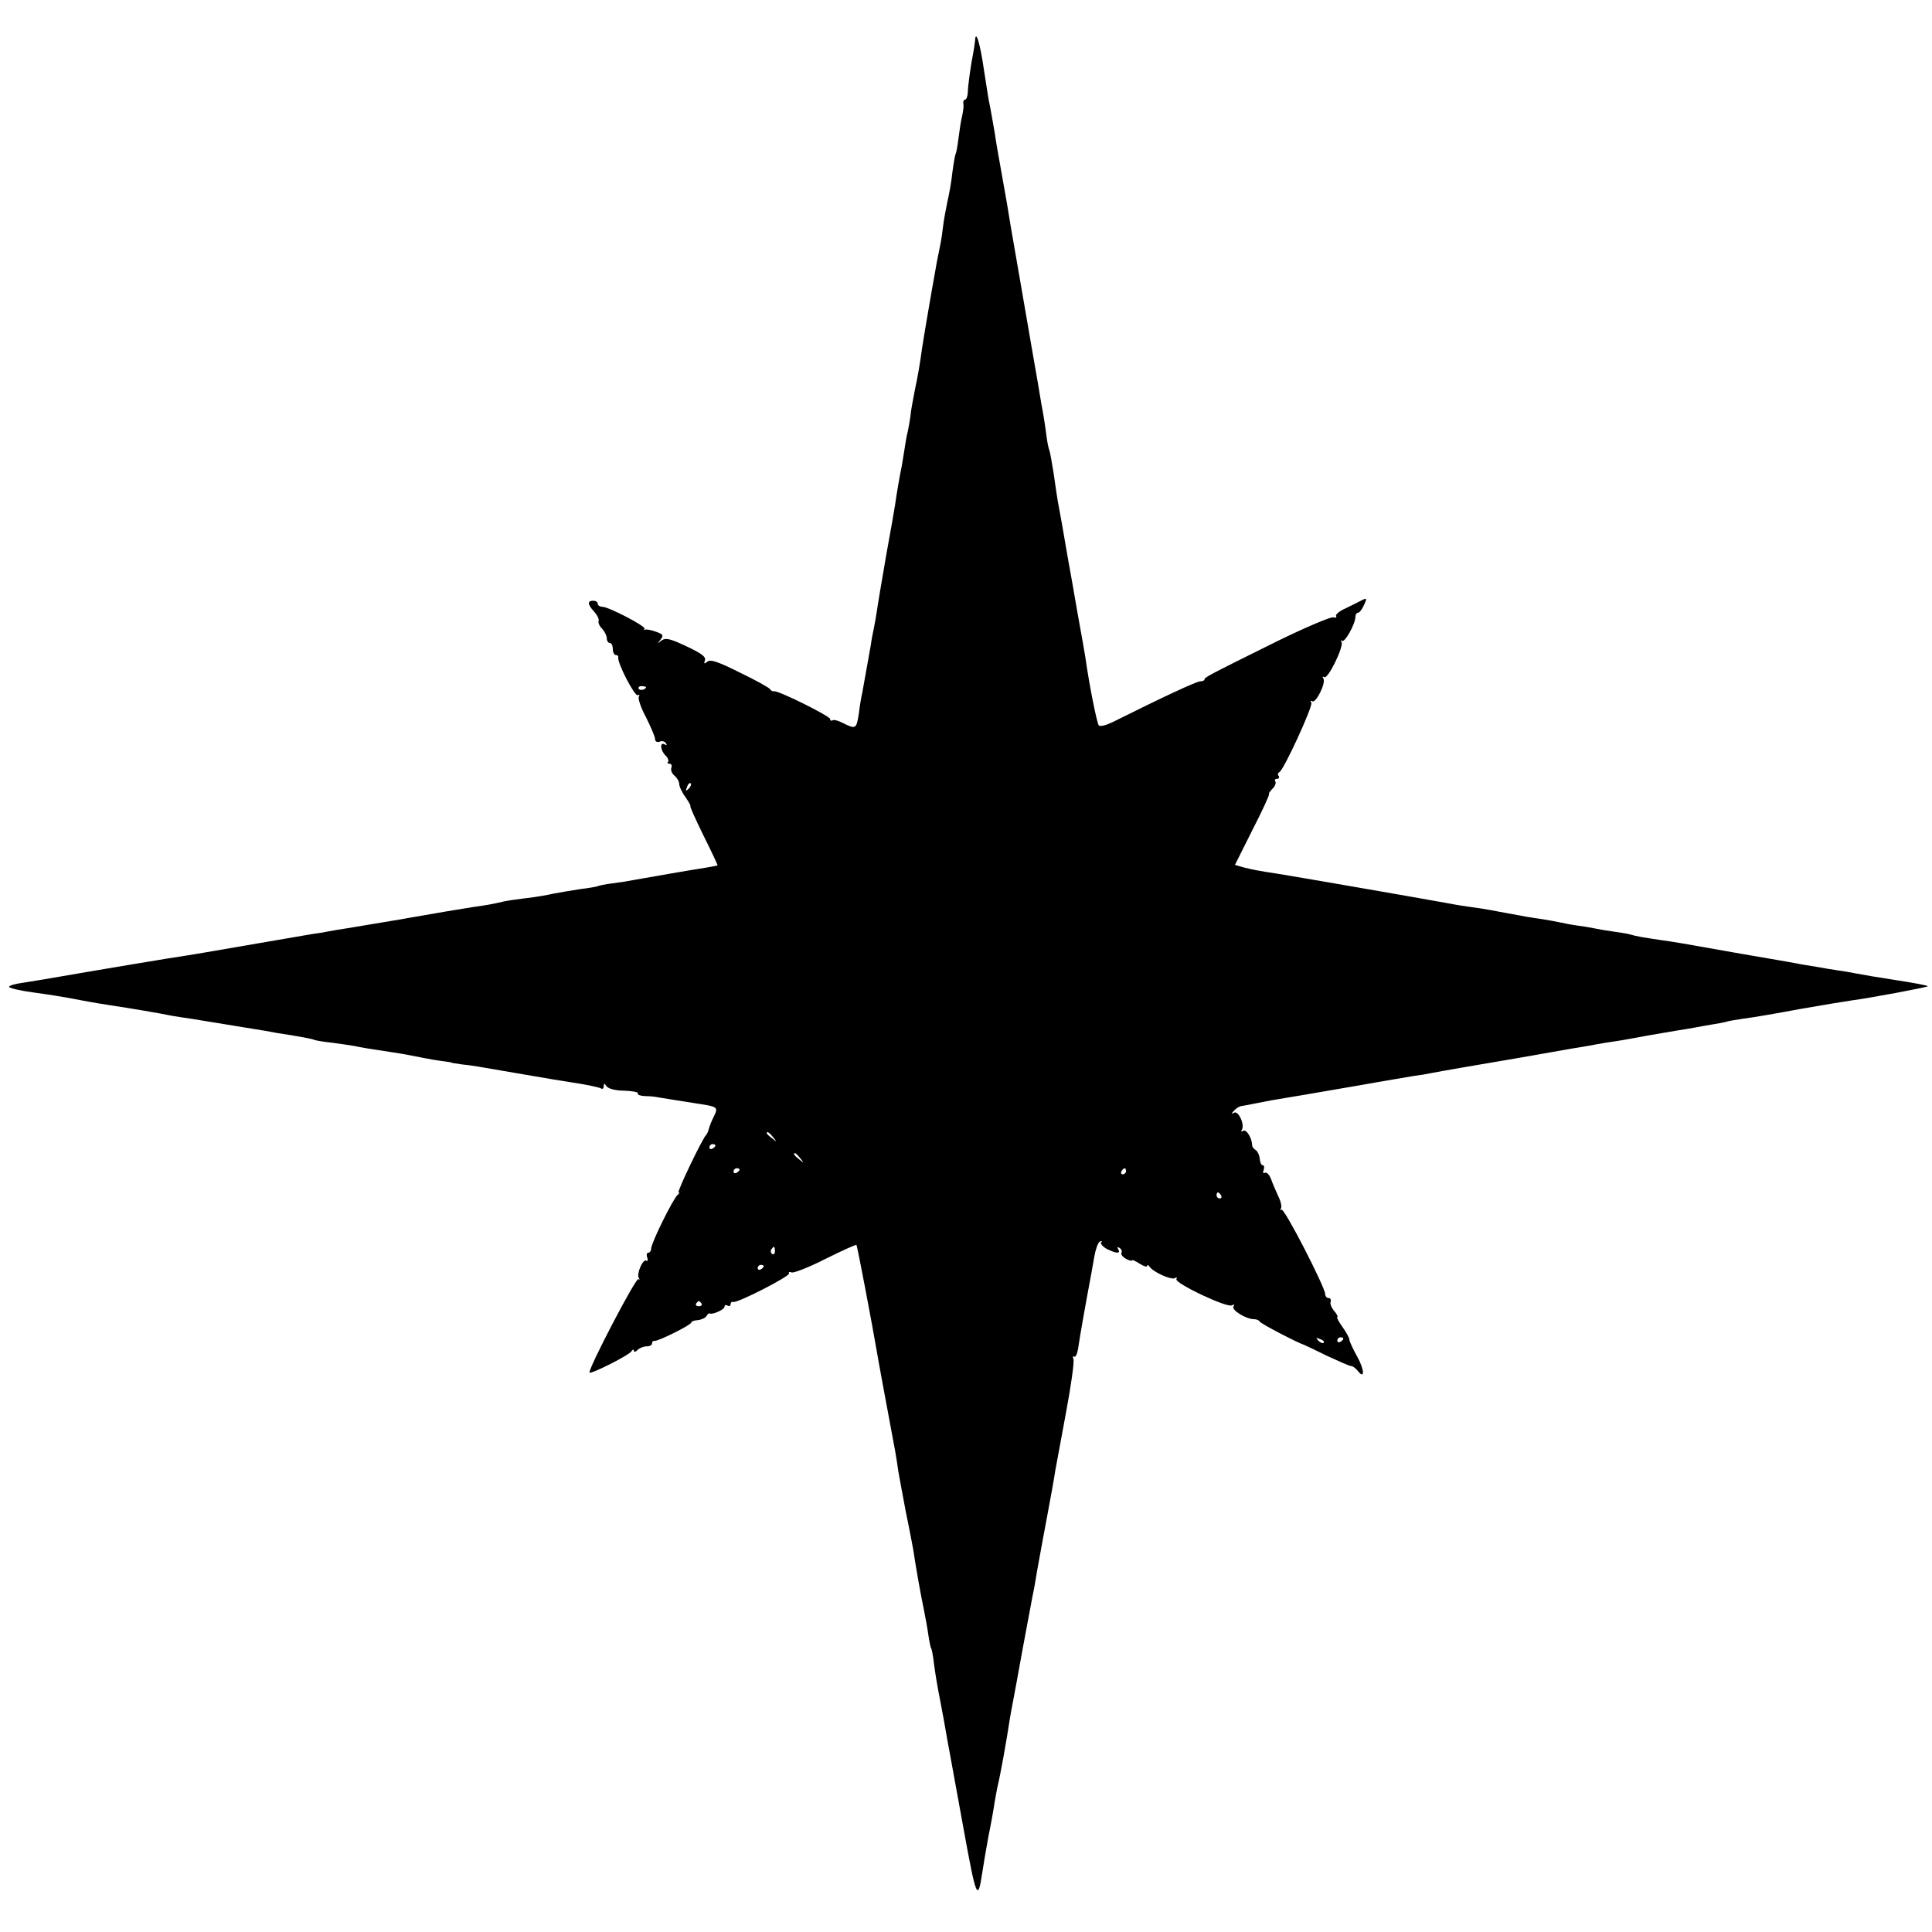
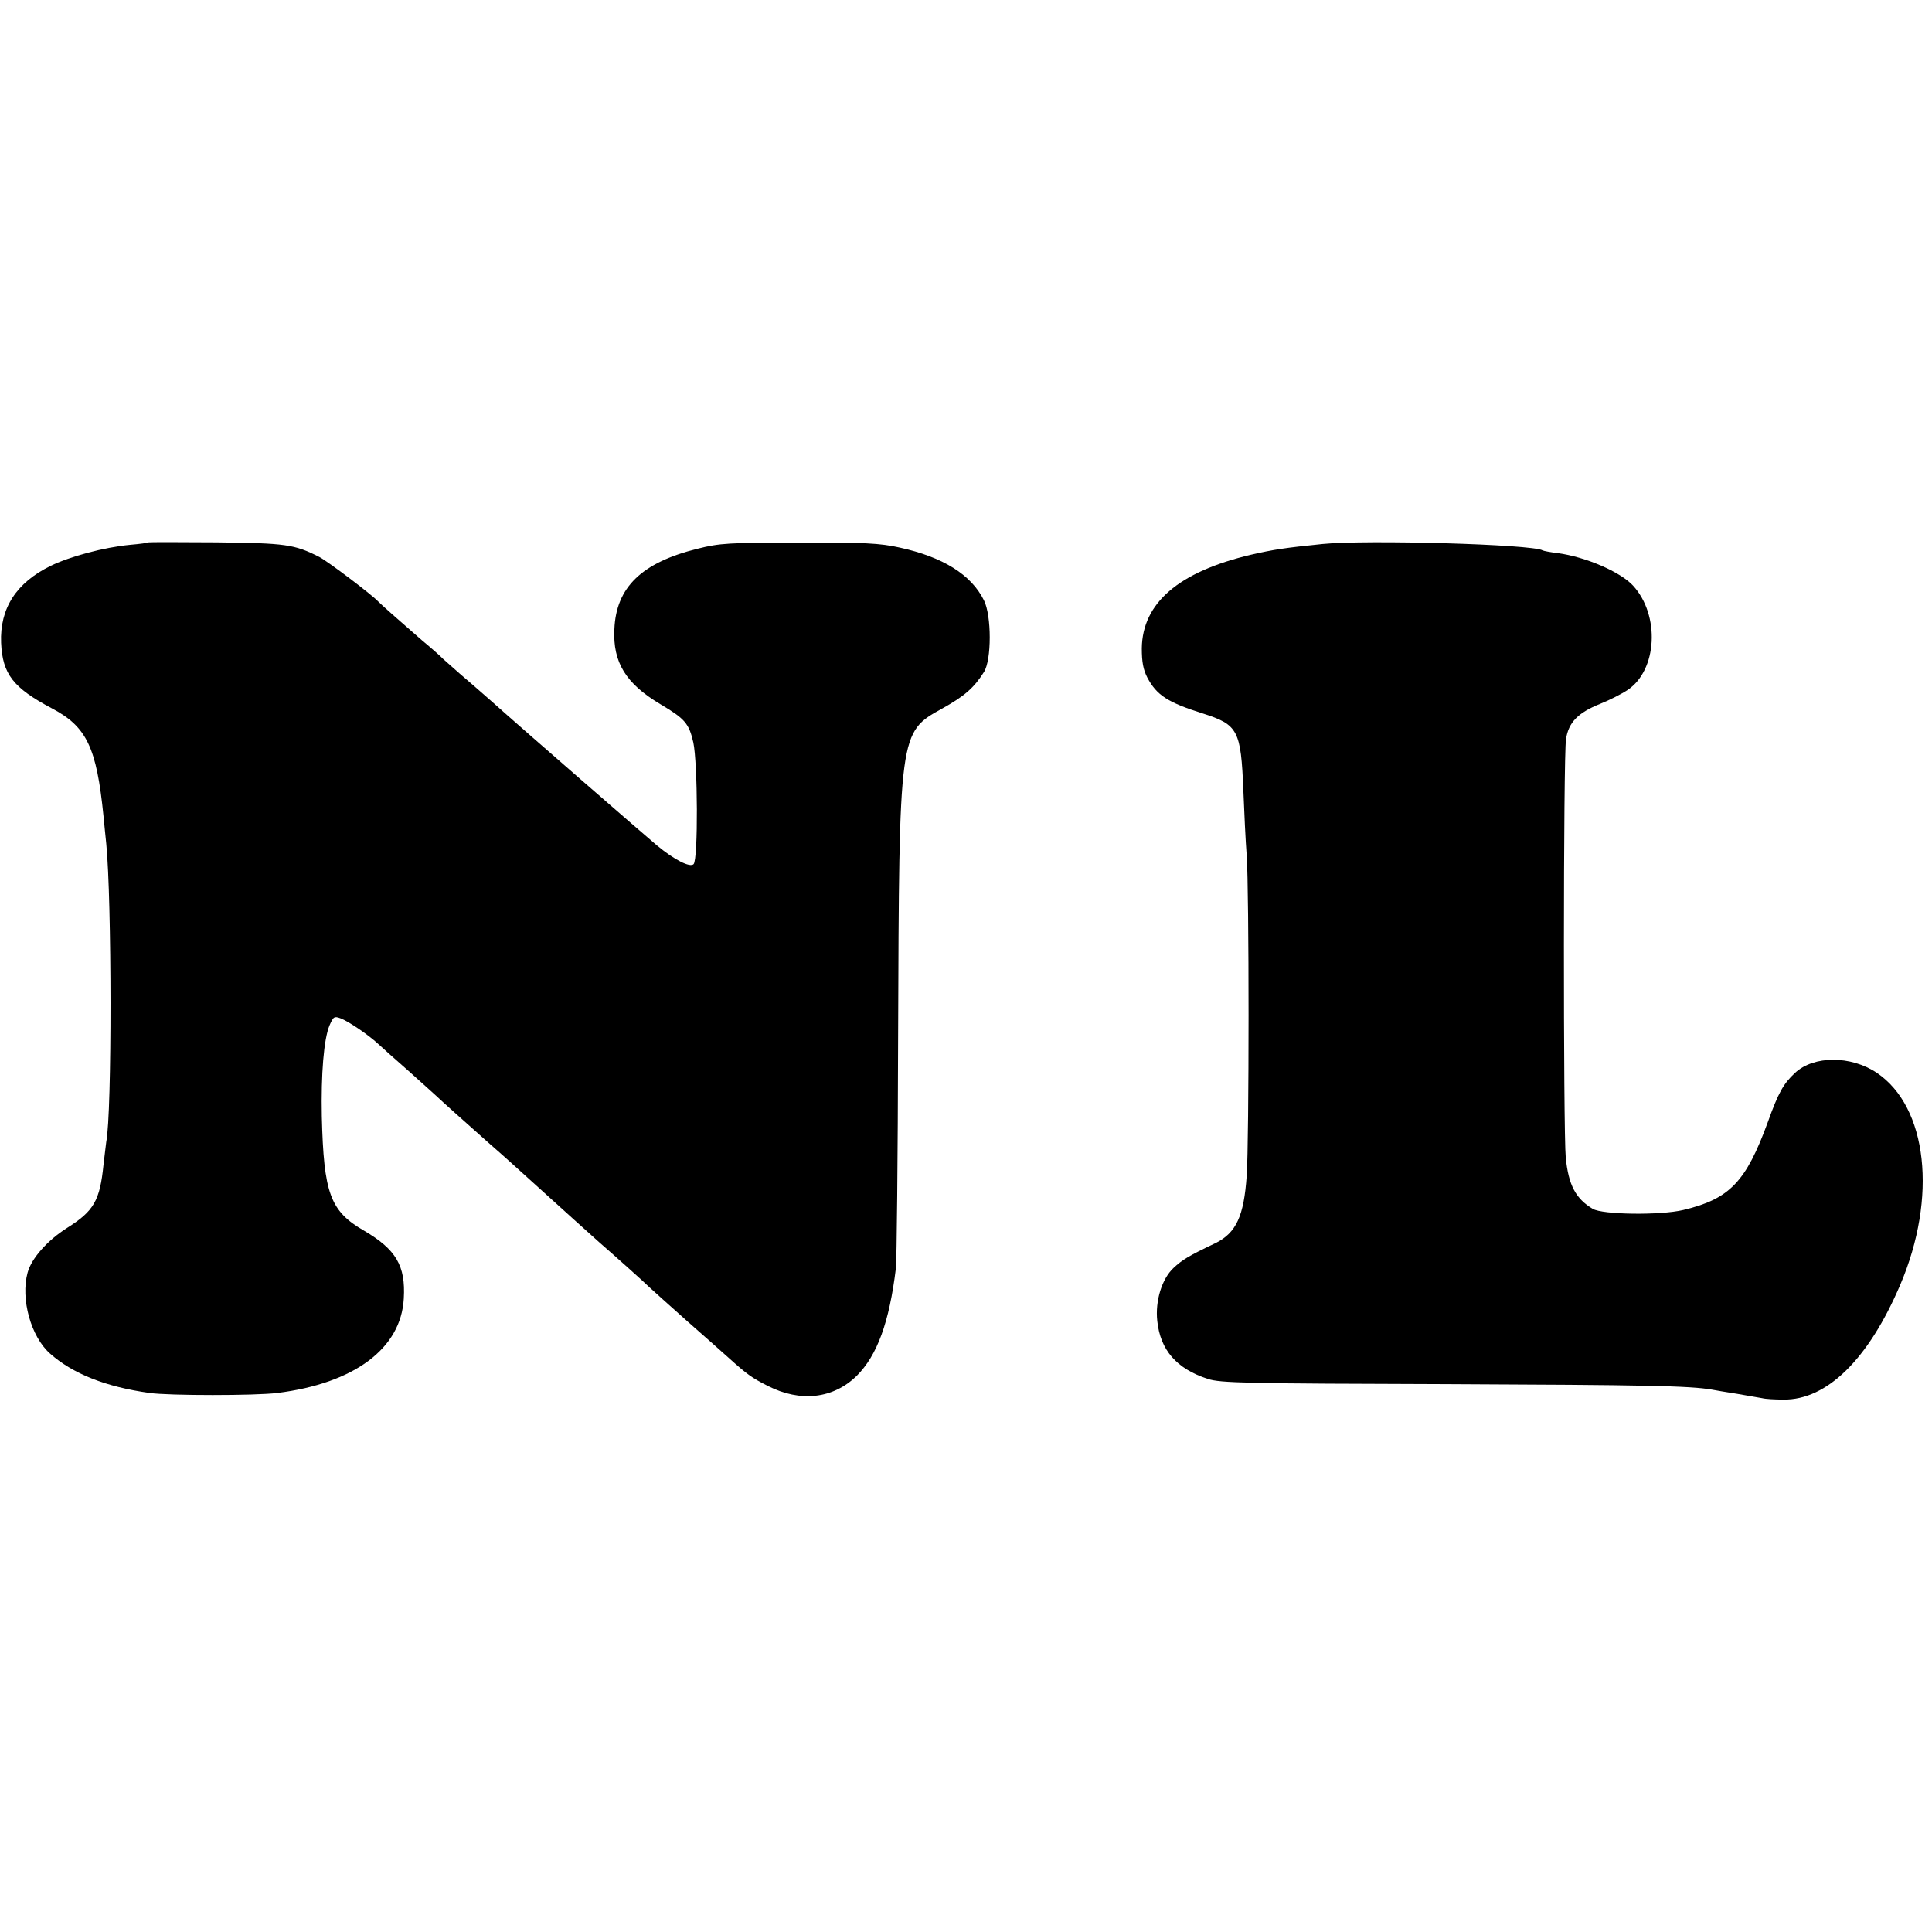
- <svg xmlns="http://www.w3.org/2000/svg" version="1.0" width="640pt" height="640pt" viewBox="0 0 640 640" preserveAspectRatio="xMidYMid meet">
-   <g transform="translate(0,640) scale(0.1,-0.1)" fill="#000000" stroke="none">
-     <path d="M3230 6265 c-1 -11 -4 -29 -6 -40 -7 -34 -18 -109 -18 -132 -1 -13 -5 -23 -9 -23 -4 0 -7 -6 -6 -12 2 -7 0 -26 -4 -43 -4 -16 -9 -50 -12 -74 -3 -24 -7 -47 -9 -50 -2 -3 -7 -31 -11 -61 -3 -30 -11 -75 -17 -100 -5 -25 -12 -61 -14 -80 -2 -19 -6 -46 -9 -60 -10 -48 -15 -75 -19 -100 -3 -14 -12 -68 -21 -120 -9 -52 -18 -106 -20 -120 -8 -58 -14 -93 -25 -145 -6 -31 -13 -68 -14 -83 -2 -15 -6 -38 -9 -52 -4 -14 -8 -41 -11 -60 -3 -19 -7 -44 -9 -55 -5 -22 -17 -91 -22 -128 -2 -12 -15 -89 -30 -170 -14 -82 -28 -163 -30 -180 -3 -18 -7 -43 -10 -57 -3 -14 -8 -38 -10 -55 -11 -61 -25 -141 -29 -162 -3 -11 -8 -42 -11 -67 -8 -51 -10 -52 -51 -32 -15 8 -31 13 -36 10 -4 -3 -8 -1 -8 4 0 10 -174 96 -186 92 -4 -1 -10 2 -13 7 -3 5 -48 30 -100 55 -72 36 -98 45 -108 36 -10 -8 -12 -7 -8 4 5 12 -12 24 -61 47 -55 26 -69 29 -83 19 -14 -11 -14 -11 -3 3 11 15 9 18 -17 27 -16 6 -32 8 -35 6 -3 -2 -4 -1 -1 3 6 8 -119 73 -140 73 -8 0 -15 5 -15 10 0 6 -7 10 -15 10 -20 0 -19 -12 3 -36 10 -11 17 -24 15 -31 -2 -6 3 -18 12 -26 8 -9 15 -23 15 -31 0 -9 5 -16 10 -16 6 0 10 -9 10 -20 0 -11 5 -20 10 -20 6 0 9 -3 8 -7 -4 -18 55 -132 65 -126 5 3 7 1 3 -5 -3 -6 7 -37 24 -68 16 -32 30 -65 30 -72 0 -8 6 -12 15 -9 8 4 17 1 21 -5 4 -7 3 -8 -4 -4 -17 10 -15 -20 3 -37 8 -8 11 -17 8 -21 -4 -3 -1 -6 5 -6 6 0 9 -6 6 -13 -3 -8 2 -20 11 -27 8 -7 15 -19 15 -27 0 -8 9 -28 21 -44 11 -16 18 -29 16 -29 -3 0 17 -44 43 -97 27 -54 48 -99 47 -100 -1 0 -18 -4 -37 -7 -34 -5 -191 -32 -240 -41 -14 -3 -45 -8 -70 -11 -25 -3 -48 -8 -51 -10 -3 -1 -28 -6 -55 -9 -27 -4 -67 -11 -89 -15 -22 -5 -62 -12 -90 -15 -27 -3 -61 -8 -75 -11 -42 -10 -63 -13 -105 -19 -22 -4 -76 -12 -120 -20 -44 -8 -96 -16 -115 -20 -19 -3 -60 -10 -90 -15 -30 -5 -71 -12 -90 -15 -19 -3 -46 -7 -60 -10 -14 -3 -38 -7 -55 -9 -28 -5 -280 -48 -355 -61 -19 -3 -46 -8 -60 -10 -43 -6 -271 -44 -479 -80 -13 -2 -44 -7 -68 -11 -23 -3 -43 -9 -43 -13 0 -4 37 -13 83 -19 45 -6 94 -14 110 -17 58 -11 84 -16 142 -25 67 -10 167 -27 205 -35 13 -2 42 -7 65 -10 38 -6 190 -31 245 -40 14 -3 54 -10 89 -15 36 -6 67 -12 70 -14 3 -2 30 -7 60 -10 30 -4 64 -9 75 -11 23 -5 59 -11 120 -20 46 -7 57 -9 106 -19 19 -4 49 -9 65 -11 17 -2 30 -4 30 -5 0 -1 16 -3 35 -6 39 -4 35 -4 210 -34 69 -12 136 -23 150 -25 48 -7 93 -16 102 -21 4 -3 8 1 8 8 0 10 2 10 9 0 5 -8 29 -15 59 -15 27 -1 48 -5 45 -9 -2 -5 8 -8 24 -9 15 0 35 -2 43 -4 19 -3 72 -12 125 -20 73 -11 75 -12 60 -43 -8 -15 -15 -34 -17 -42 -2 -8 -6 -17 -9 -20 -11 -9 -98 -190 -91 -190 4 0 2 -4 -3 -8 -14 -10 -88 -160 -88 -178 0 -8 -5 -14 -10 -14 -5 0 -6 -7 -3 -16 3 -8 2 -13 -3 -10 -11 7 -33 -43 -25 -57 4 -7 3 -8 -1 -4 -8 7 -169 -302 -162 -310 6 -5 132 58 139 71 4 6 8 7 8 1 0 -5 5 -4 12 3 7 7 20 12 30 12 10 0 18 4 18 10 0 5 3 9 8 8 11 -2 122 53 122 61 0 4 10 7 22 8 11 1 24 7 28 13 4 7 9 11 11 9 9 -5 49 13 49 22 0 6 5 7 10 4 6 -3 10 -1 10 4 0 6 4 10 9 8 14 -4 190 86 185 95 -3 4 1 6 8 3 7 -3 58 17 113 45 54 27 101 48 102 46 3 -3 53 -267 69 -361 4 -25 29 -159 59 -320 3 -16 8 -48 11 -70 4 -22 15 -83 25 -135 11 -52 21 -107 24 -122 9 -61 26 -156 35 -198 5 -25 12 -62 15 -84 3 -21 7 -41 9 -45 3 -4 7 -27 10 -53 3 -25 12 -79 20 -119 8 -41 17 -90 20 -109 3 -19 8 -44 10 -55 2 -11 23 -127 47 -258 43 -237 48 -249 63 -150 3 21 12 74 20 118 9 44 18 94 20 110 3 17 7 41 10 55 10 39 32 164 41 225 3 17 7 41 10 55 3 14 18 97 34 185 17 88 32 174 36 190 3 17 8 45 11 64 3 18 8 43 10 55 3 18 15 81 28 151 2 11 7 38 11 60 4 22 9 51 11 65 3 14 18 99 35 189 17 90 28 170 25 178 -3 8 -2 12 3 9 5 -3 11 13 14 37 5 35 22 131 41 232 2 11 7 39 11 62 4 24 12 46 18 50 7 3 9 3 5 -2 -4 -4 4 -14 18 -22 32 -16 48 -17 38 -1 -4 7 -3 8 5 4 6 -4 9 -11 6 -16 -3 -5 4 -14 15 -20 11 -6 20 -8 20 -5 0 3 11 -2 25 -11 14 -9 25 -12 25 -8 0 5 4 4 8 -2 12 -18 72 -45 84 -38 6 4 8 3 5 -3 -8 -13 169 -97 184 -87 8 4 9 3 5 -4 -7 -12 42 -42 68 -42 8 0 16 -3 18 -7 2 -7 130 -73 148 -78 3 -1 37 -17 75 -36 39 -18 75 -34 80 -34 6 0 15 -7 22 -15 24 -32 24 1 -1 46 -14 25 -26 51 -26 56 0 6 -10 24 -22 41 -13 18 -21 33 -18 34 3 1 -2 11 -11 21 -8 10 -14 23 -11 30 2 7 -1 12 -7 12 -6 0 -11 6 -11 13 -1 24 -136 287 -145 280 -4 -4 -5 -3 -2 3 4 6 0 24 -8 40 -7 16 -19 42 -24 57 -6 16 -15 25 -21 22 -6 -3 -7 1 -4 9 3 9 2 16 -3 16 -5 0 -9 10 -10 22 -1 11 -7 24 -13 28 -7 4 -12 11 -12 16 -1 25 -19 54 -30 48 -6 -4 -8 -3 -4 4 10 17 -12 64 -26 56 -10 -5 -10 -4 -1 6 7 8 18 15 25 16 7 1 29 5 48 9 39 8 61 12 105 19 36 6 49 8 240 41 83 15 164 28 180 31 17 2 41 6 55 9 24 5 175 31 235 41 17 3 66 11 110 19 44 8 97 17 119 21 21 3 48 8 60 10 11 2 37 7 56 10 48 7 66 10 135 23 33 6 77 13 99 17 21 3 48 8 60 10 11 2 37 7 56 10 19 3 41 7 48 9 7 3 34 7 60 11 26 3 108 17 182 31 74 13 153 26 174 29 55 7 249 43 252 47 2 2 -45 11 -104 20 -59 9 -118 19 -132 22 -14 3 -43 8 -65 11 -22 3 -49 8 -60 10 -11 2 -36 6 -55 9 -19 4 -111 20 -205 36 -209 37 -208 37 -264 45 -60 9 -79 12 -99 18 -9 3 -35 7 -57 10 -22 3 -51 8 -65 11 -14 3 -38 7 -55 9 -16 2 -41 7 -55 10 -14 3 -41 8 -60 11 -37 5 -60 9 -150 26 -30 6 -68 12 -85 14 -16 2 -55 8 -85 14 -82 15 -520 91 -560 97 -61 9 -84 14 -112 21 l-27 8 59 118 c33 64 57 117 54 117 -3 0 2 7 10 16 9 8 14 20 11 25 -4 5 -1 9 5 9 6 0 9 4 6 9 -4 5 -3 11 2 13 14 6 112 219 106 230 -4 6 -3 8 3 5 12 -8 46 61 37 75 -4 6 -3 8 3 5 12 -8 65 101 57 116 -4 7 -3 8 1 4 9 -8 45 56 45 80 0 7 4 13 8 13 5 0 14 11 20 25 11 23 10 25 -6 17 -9 -5 -34 -17 -54 -27 -21 -9 -35 -21 -32 -26 3 -5 -1 -6 -9 -4 -7 3 -92 -33 -188 -80 -230 -114 -239 -119 -239 -126 0 -3 -6 -6 -14 -6 -12 0 -124 -52 -290 -135 -21 -10 -42 -16 -46 -11 -6 6 -31 129 -45 228 -3 20 -8 46 -26 147 -13 76 -15 87 -34 193 -15 89 -22 127 -31 175 -2 14 -9 56 -14 94 -6 37 -12 71 -14 75 -2 3 -7 26 -10 51 -3 25 -10 70 -16 100 -5 30 -18 109 -30 175 -37 213 -60 349 -71 410 -5 33 -12 71 -14 85 -33 184 -36 203 -39 225 -3 17 -17 99 -21 115 -1 3 -7 46 -15 95 -13 91 -28 140 -30 100z m-1090 -2141 c0 -8 -19 -13 -24 -6 -3 5 1 9 9 9 8 0 15 -2 15 -3z m141 -337 c-10 -9 -11 -8 -5 6 3 10 9 15 12 12 3 -3 0 -11 -7 -18z m280 -1154 c13 -16 12 -17 -3 -4 -10 7 -18 15 -18 17 0 8 8 3 21 -13z m-191 -27 c0 -3 -4 -8 -10 -11 -5 -3 -10 -1 -10 4 0 6 5 11 10 11 6 0 10 -2 10 -4z m281 -43 c13 -16 12 -17 -3 -4 -17 13 -22 21 -14 21 2 0 10 -8 17 -17z m-201 -37 c0 -3 -4 -8 -10 -11 -5 -3 -10 -1 -10 4 0 6 5 11 10 11 6 0 10 -2 10 -4z m1280 -6 c0 -5 -5 -10 -11 -10 -5 0 -7 5 -4 10 3 6 8 10 11 10 2 0 4 -4 4 -10z m315 -80 c3 -5 1 -10 -4 -10 -6 0 -11 5 -11 10 0 6 2 10 4 10 3 0 8 -4 11 -10z m-1478 -185 c0 -8 -4 -12 -9 -9 -5 3 -6 10 -3 15 9 13 12 11 12 -6z m-37 -49 c0 -3 -4 -8 -10 -11 -5 -3 -10 -1 -10 4 0 6 5 11 10 11 6 0 10 -2 10 -4z m-206 -124 c3 -5 -1 -9 -9 -9 -8 0 -12 4 -9 9 3 4 7 8 9 8 2 0 6 -4 9 -8z m2061 -130 c-3 -3 -11 0 -18 7 -9 10 -8 11 6 5 10 -3 15 -9 12 -12z m65 14 c0 -3 -4 -8 -10 -11 -5 -3 -10 -1 -10 4 0 6 5 11 10 11 6 0 10 -2 10 -4z" />
+ <svg xmlns="http://www.w3.org/2000/svg" version="1.0" width="700pt" height="700pt" viewBox="0 0 700 700" preserveAspectRatio="xMidYMid meet">
+   <g transform="translate(0,700) scale(0.1,-0.1)" fill="#000000" stroke="none">
+     <path d="M538 5035 c-2 -2 -32 -6 -67 -9 -94 -9 -217 -42 -287 -76 -125 -61 -185 -154 -180 -279 5 -113 43 -163 185 -238 125 -66 161 -141 186 -390 3 -29 7 -74 10 -100 20 -202 21 -975 0 -1080 -1 -10 -6 -47 -10 -83 -13 -130 -35 -168 -132 -229 -71 -45 -129 -110 -143 -162 -26 -95 12 -232 81 -293 82 -73 202 -121 361 -143 69 -10 386 -10 463 0 279 35 448 161 458 342 7 119 -28 178 -144 246 -123 71 -146 135 -153 414 -3 153 7 280 28 330 14 32 17 34 41 25 30 -12 98 -58 135 -92 14 -13 63 -57 110 -98 46 -41 91 -82 100 -90 21 -20 97 -88 195 -175 44 -38 107 -95 140 -125 119 -108 238 -215 255 -230 62 -54 167 -148 184 -165 12 -11 73 -66 136 -122 63 -55 129 -114 147 -130 71 -64 87 -75 144 -104 119 -61 238 -47 323 36 74 74 118 193 142 390 3 22 7 398 8 835 4 1110 3 1106 160 1193 81 45 115 75 151 132 28 44 28 204 0 260 -46 93 -149 157 -305 191 -71 16 -130 19 -365 18 -254 0 -288 -2 -367 -22 -203 -50 -296 -140 -302 -292 -6 -120 42 -197 166 -271 89 -53 104 -69 120 -139 16 -74 18 -424 1 -441 -13 -13 -69 15 -133 68 -35 29 -485 420 -600 523 -36 32 -87 76 -114 99 -27 24 -54 48 -61 54 -6 7 -40 37 -76 67 -76 66 -152 133 -159 141 -22 24 -182 145 -213 161 -91 46 -121 50 -374 53 -133 1 -243 1 -245 0z" />
+     <path d="M4792 5029 c-138 -14 -177 -20 -260 -39 -262 -62 -393 -175 -395 -339 0 -49 5 -77 20 -106 34 -64 74 -90 201 -130 128 -41 138 -60 147 -280 3 -77 8 -183 12 -235 9 -123 9 -1036 0 -1160 -10 -146 -38 -207 -113 -244 -99 -47 -121 -61 -152 -90 -42 -39 -67 -119 -59 -192 11 -105 69 -173 183 -210 44 -15 140 -17 868 -19 719 -3 878 -6 959 -20 10 -2 51 -9 90 -15 40 -7 81 -14 92 -16 11 -3 46 -5 77 -5 157 -2 308 146 423 416 135 317 99 644 -85 768 -94 63 -228 63 -296 0 -43 -40 -61 -73 -99 -179 -79 -216 -138 -278 -306 -318 -84 -20 -293 -17 -328 4 -62 37 -88 86 -98 186 -9 94 -9 1457 1 1516 9 61 44 96 124 128 33 13 78 36 99 50 108 72 118 271 20 378 -46 50 -171 104 -273 118 -27 3 -52 8 -55 10 -37 22 -640 39 -797 23z" />
  </g>
</svg>
